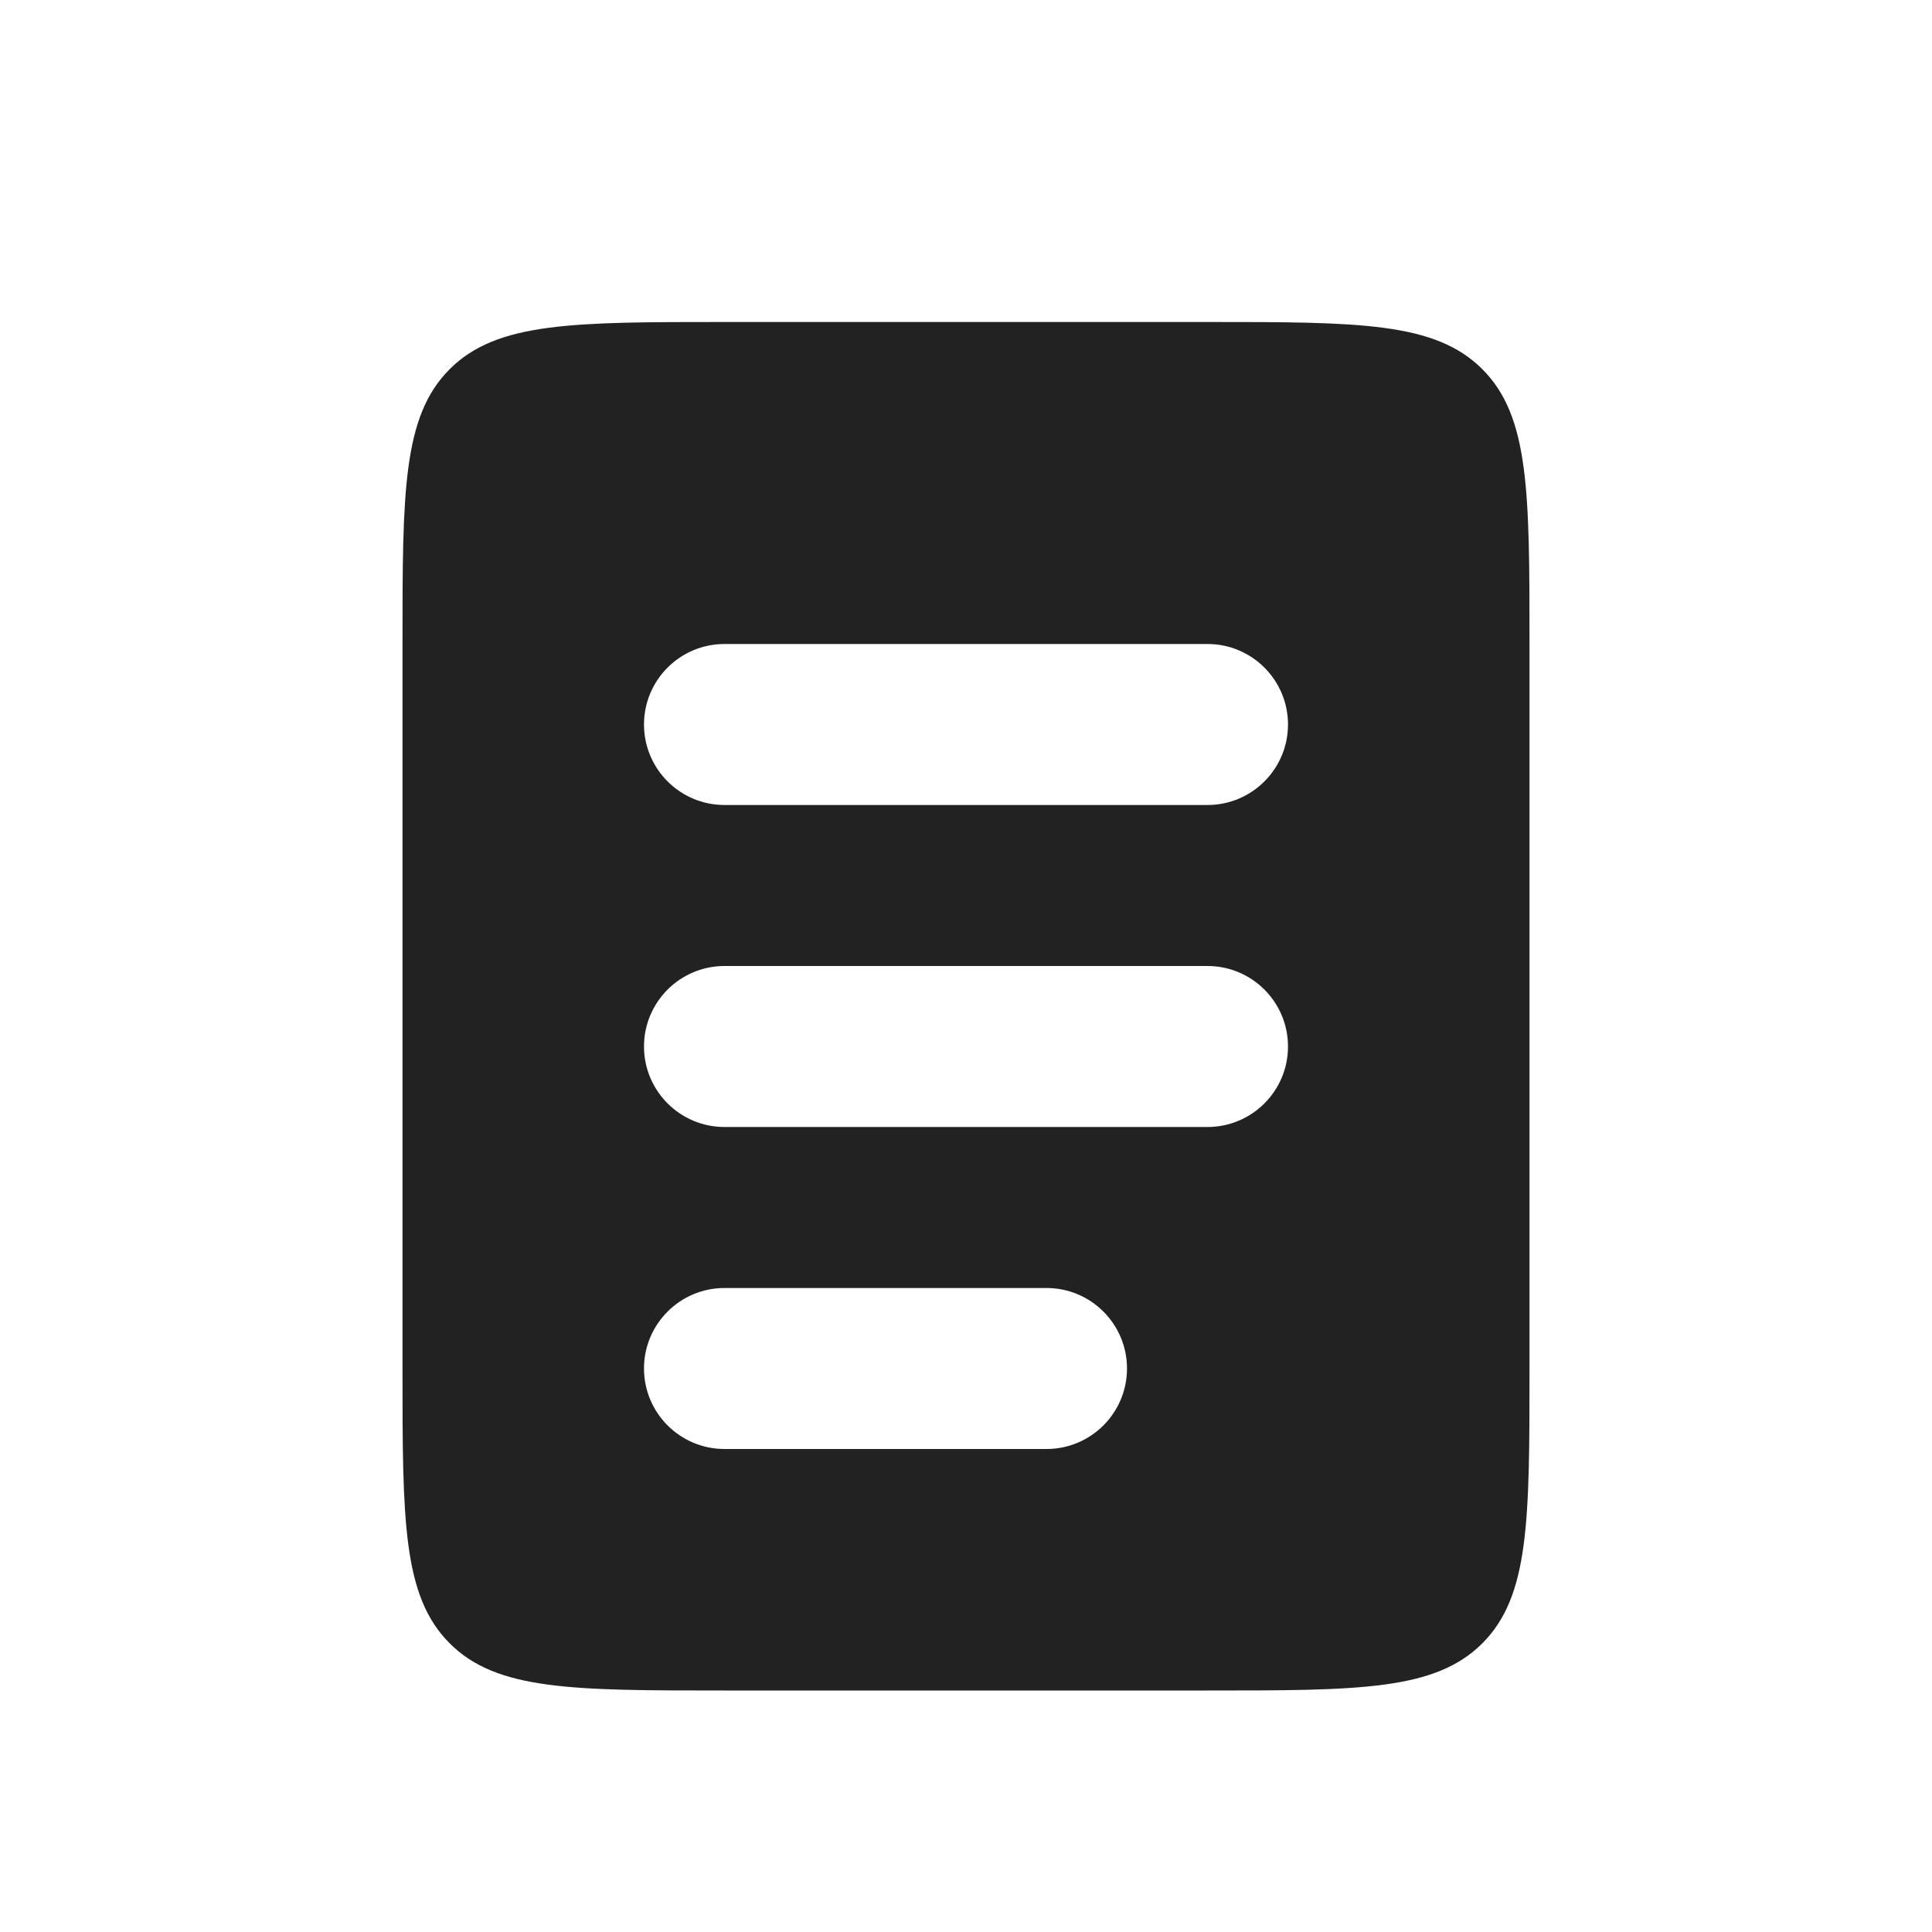
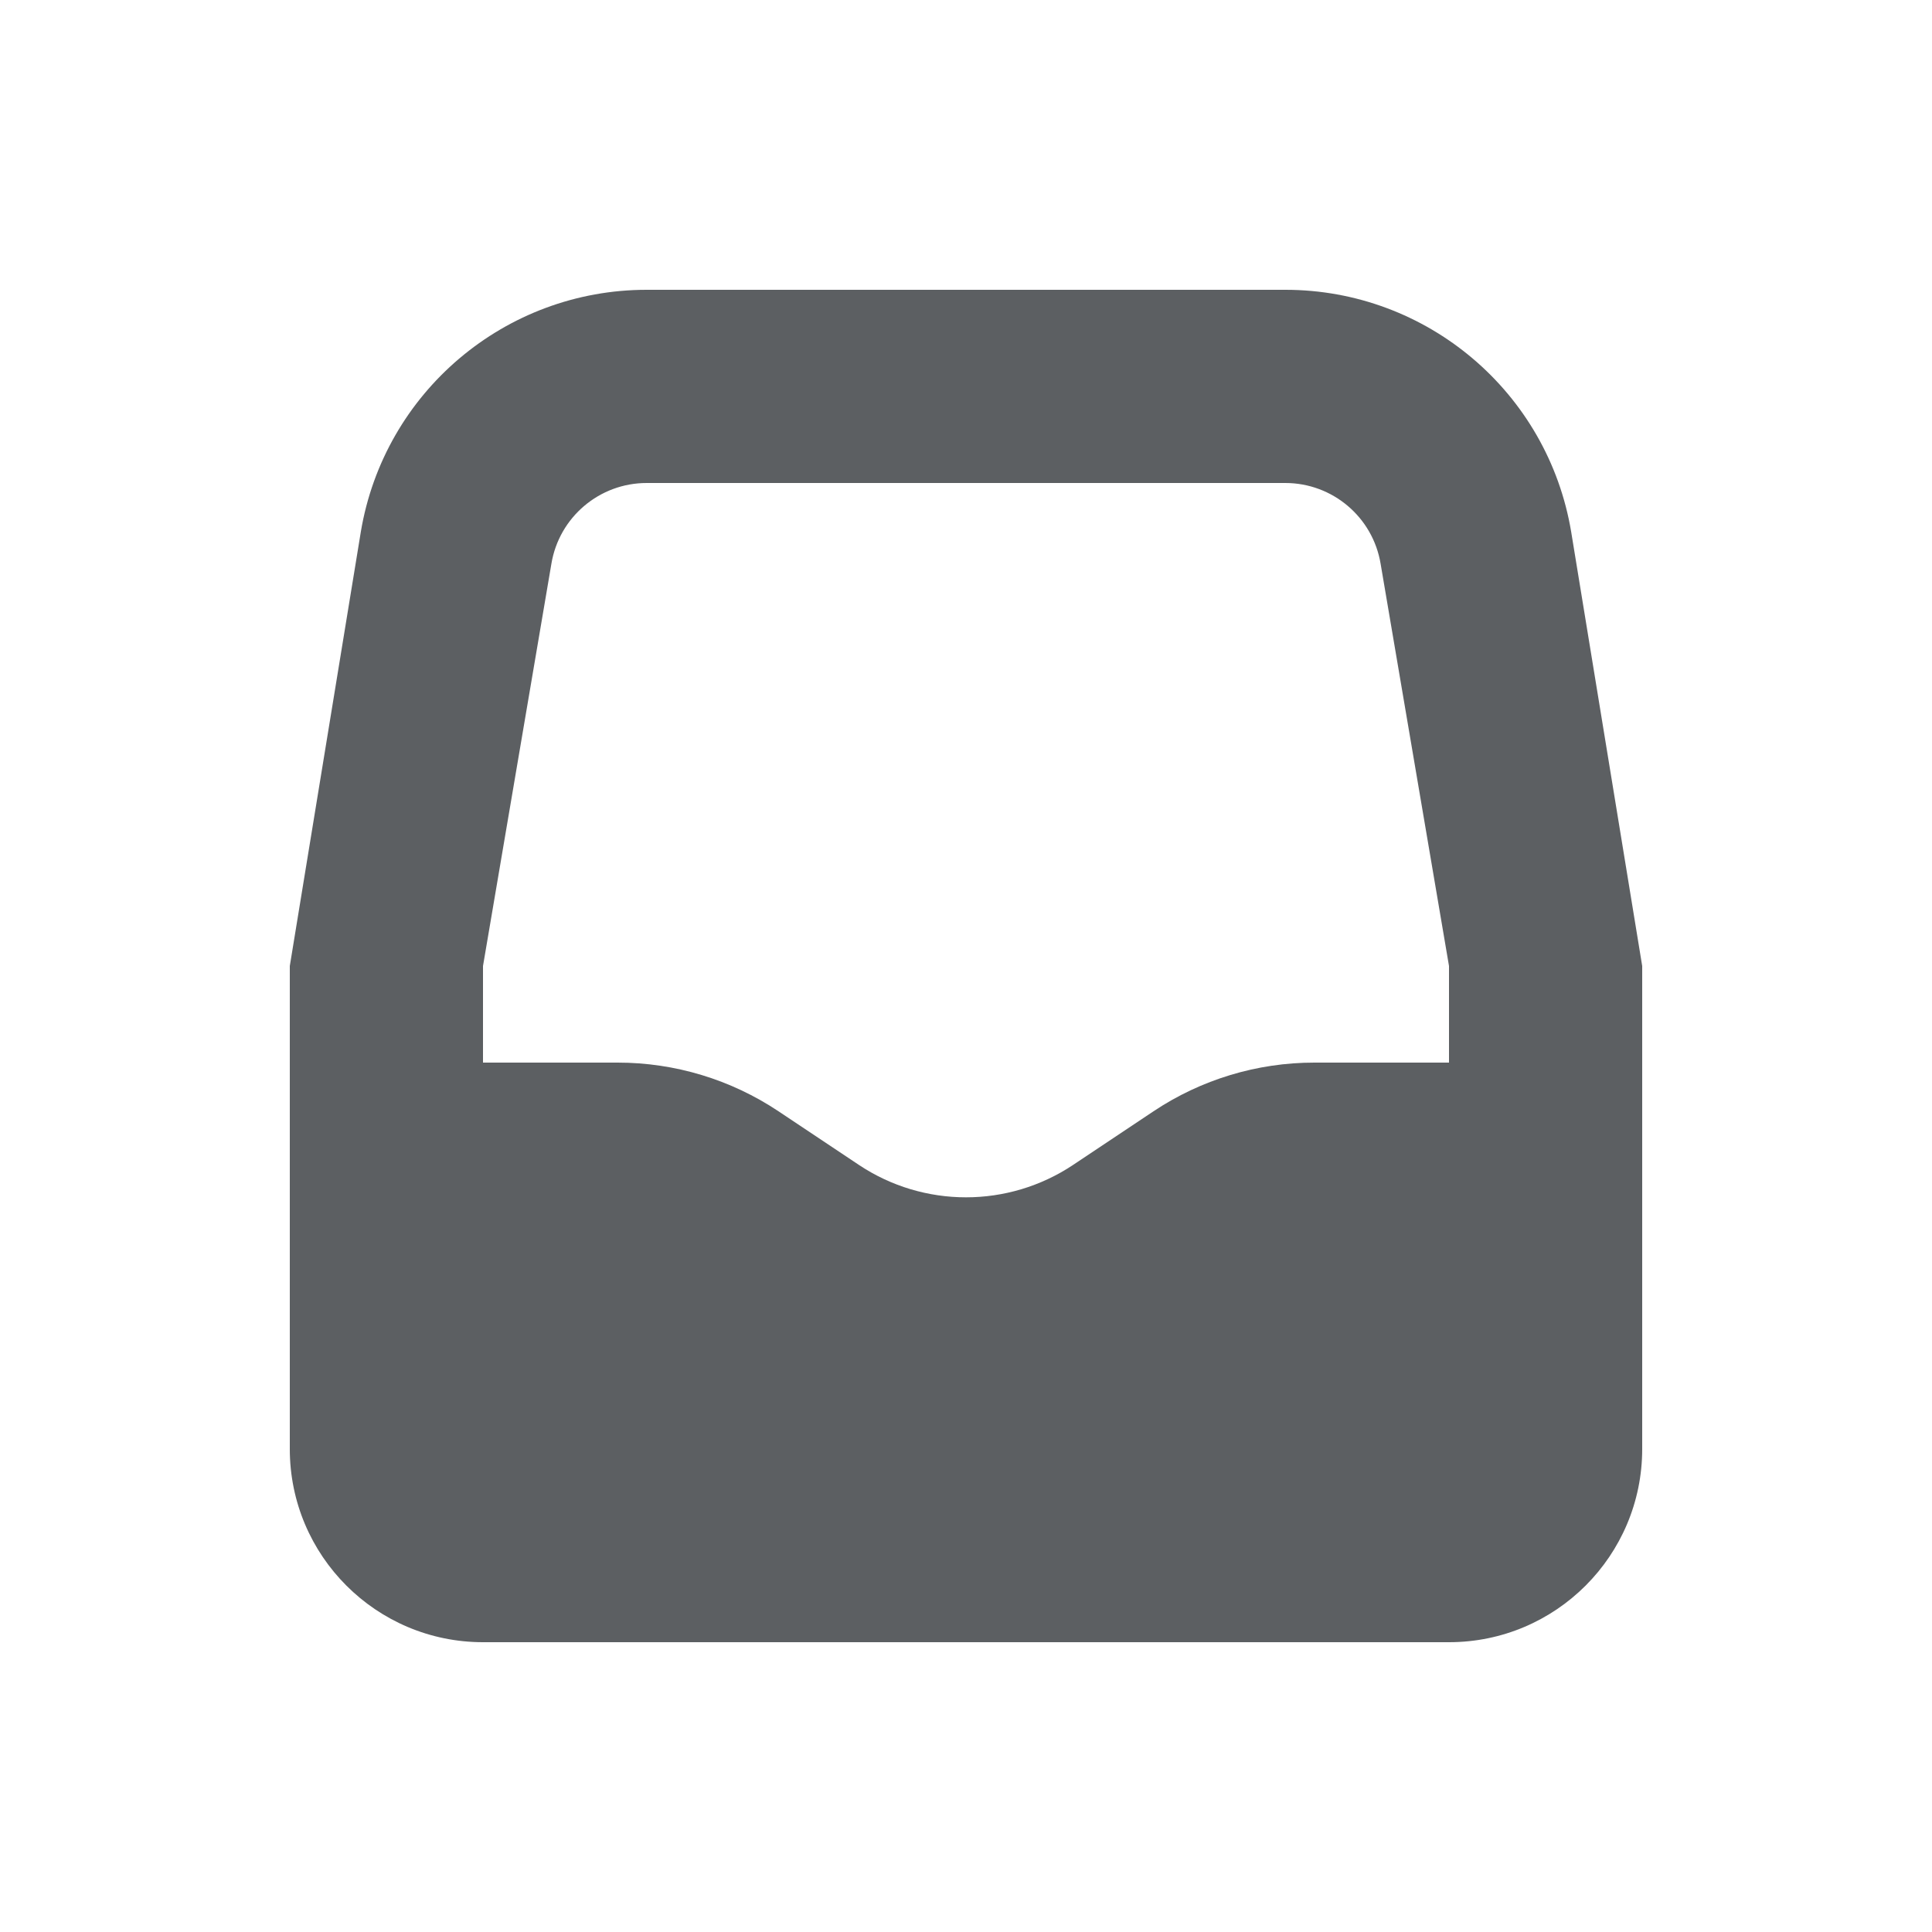
- <svg xmlns="http://www.w3.org/2000/svg" width="800px" height="800px" viewBox="0 0 24 24" fill="none">
-   <path fill-rule="evenodd" clip-rule="evenodd" d="M5.586 4.586C5 5.172 5 6.114 5 8V17C5 18.886 5 19.828 5.586 20.414C6.172 21 7.114 21 9 21H15C16.886 21 17.828 21 18.414 20.414C19 19.828 19 18.886 19 17V8C19 6.114 19 5.172 18.414 4.586C17.828 4 16.886 4 15 4H9C7.114 4 6.172 4 5.586 4.586ZM9 8C8.448 8 8 8.448 8 9C8 9.552 8.448 10 9 10H15C15.552 10 16 9.552 16 9C16 8.448 15.552 8 15 8H9ZM9 12C8.448 12 8 12.448 8 13C8 13.552 8.448 14 9 14H15C15.552 14 16 13.552 16 13C16 12.448 15.552 12 15 12H9ZM9 16C8.448 16 8 16.448 8 17C8 17.552 8.448 18 9 18H13C13.552 18 14 17.552 14 17C14 16.448 13.552 16 13 16H9Z" fill="#222222" />
+ <svg xmlns="http://www.w3.org/2000/svg" width="800px" height="800px" viewBox="0 0 20 20">
+   <path d="M3.735 5.507A3 3 0 0 1 6.695 3h6.61a3 3 0 0 1 2.96 2.507L17 10v5a2 2 0 0 1-2 2H5a2 2 0 0 1-2-2v-5l.735-4.493ZM6.695 5a1 1 0 0 0-.987.836L5 10v1h1.394a3 3 0 0 1 1.665.504l.832.555a2 2 0 0 0 2.218 0l.832-.555A3 3 0 0 1 13.607 11H15v-1l-.708-4.164A1 1 0 0 0 13.306 5H6.694Z" fill="#5C5F62" />
</svg>
